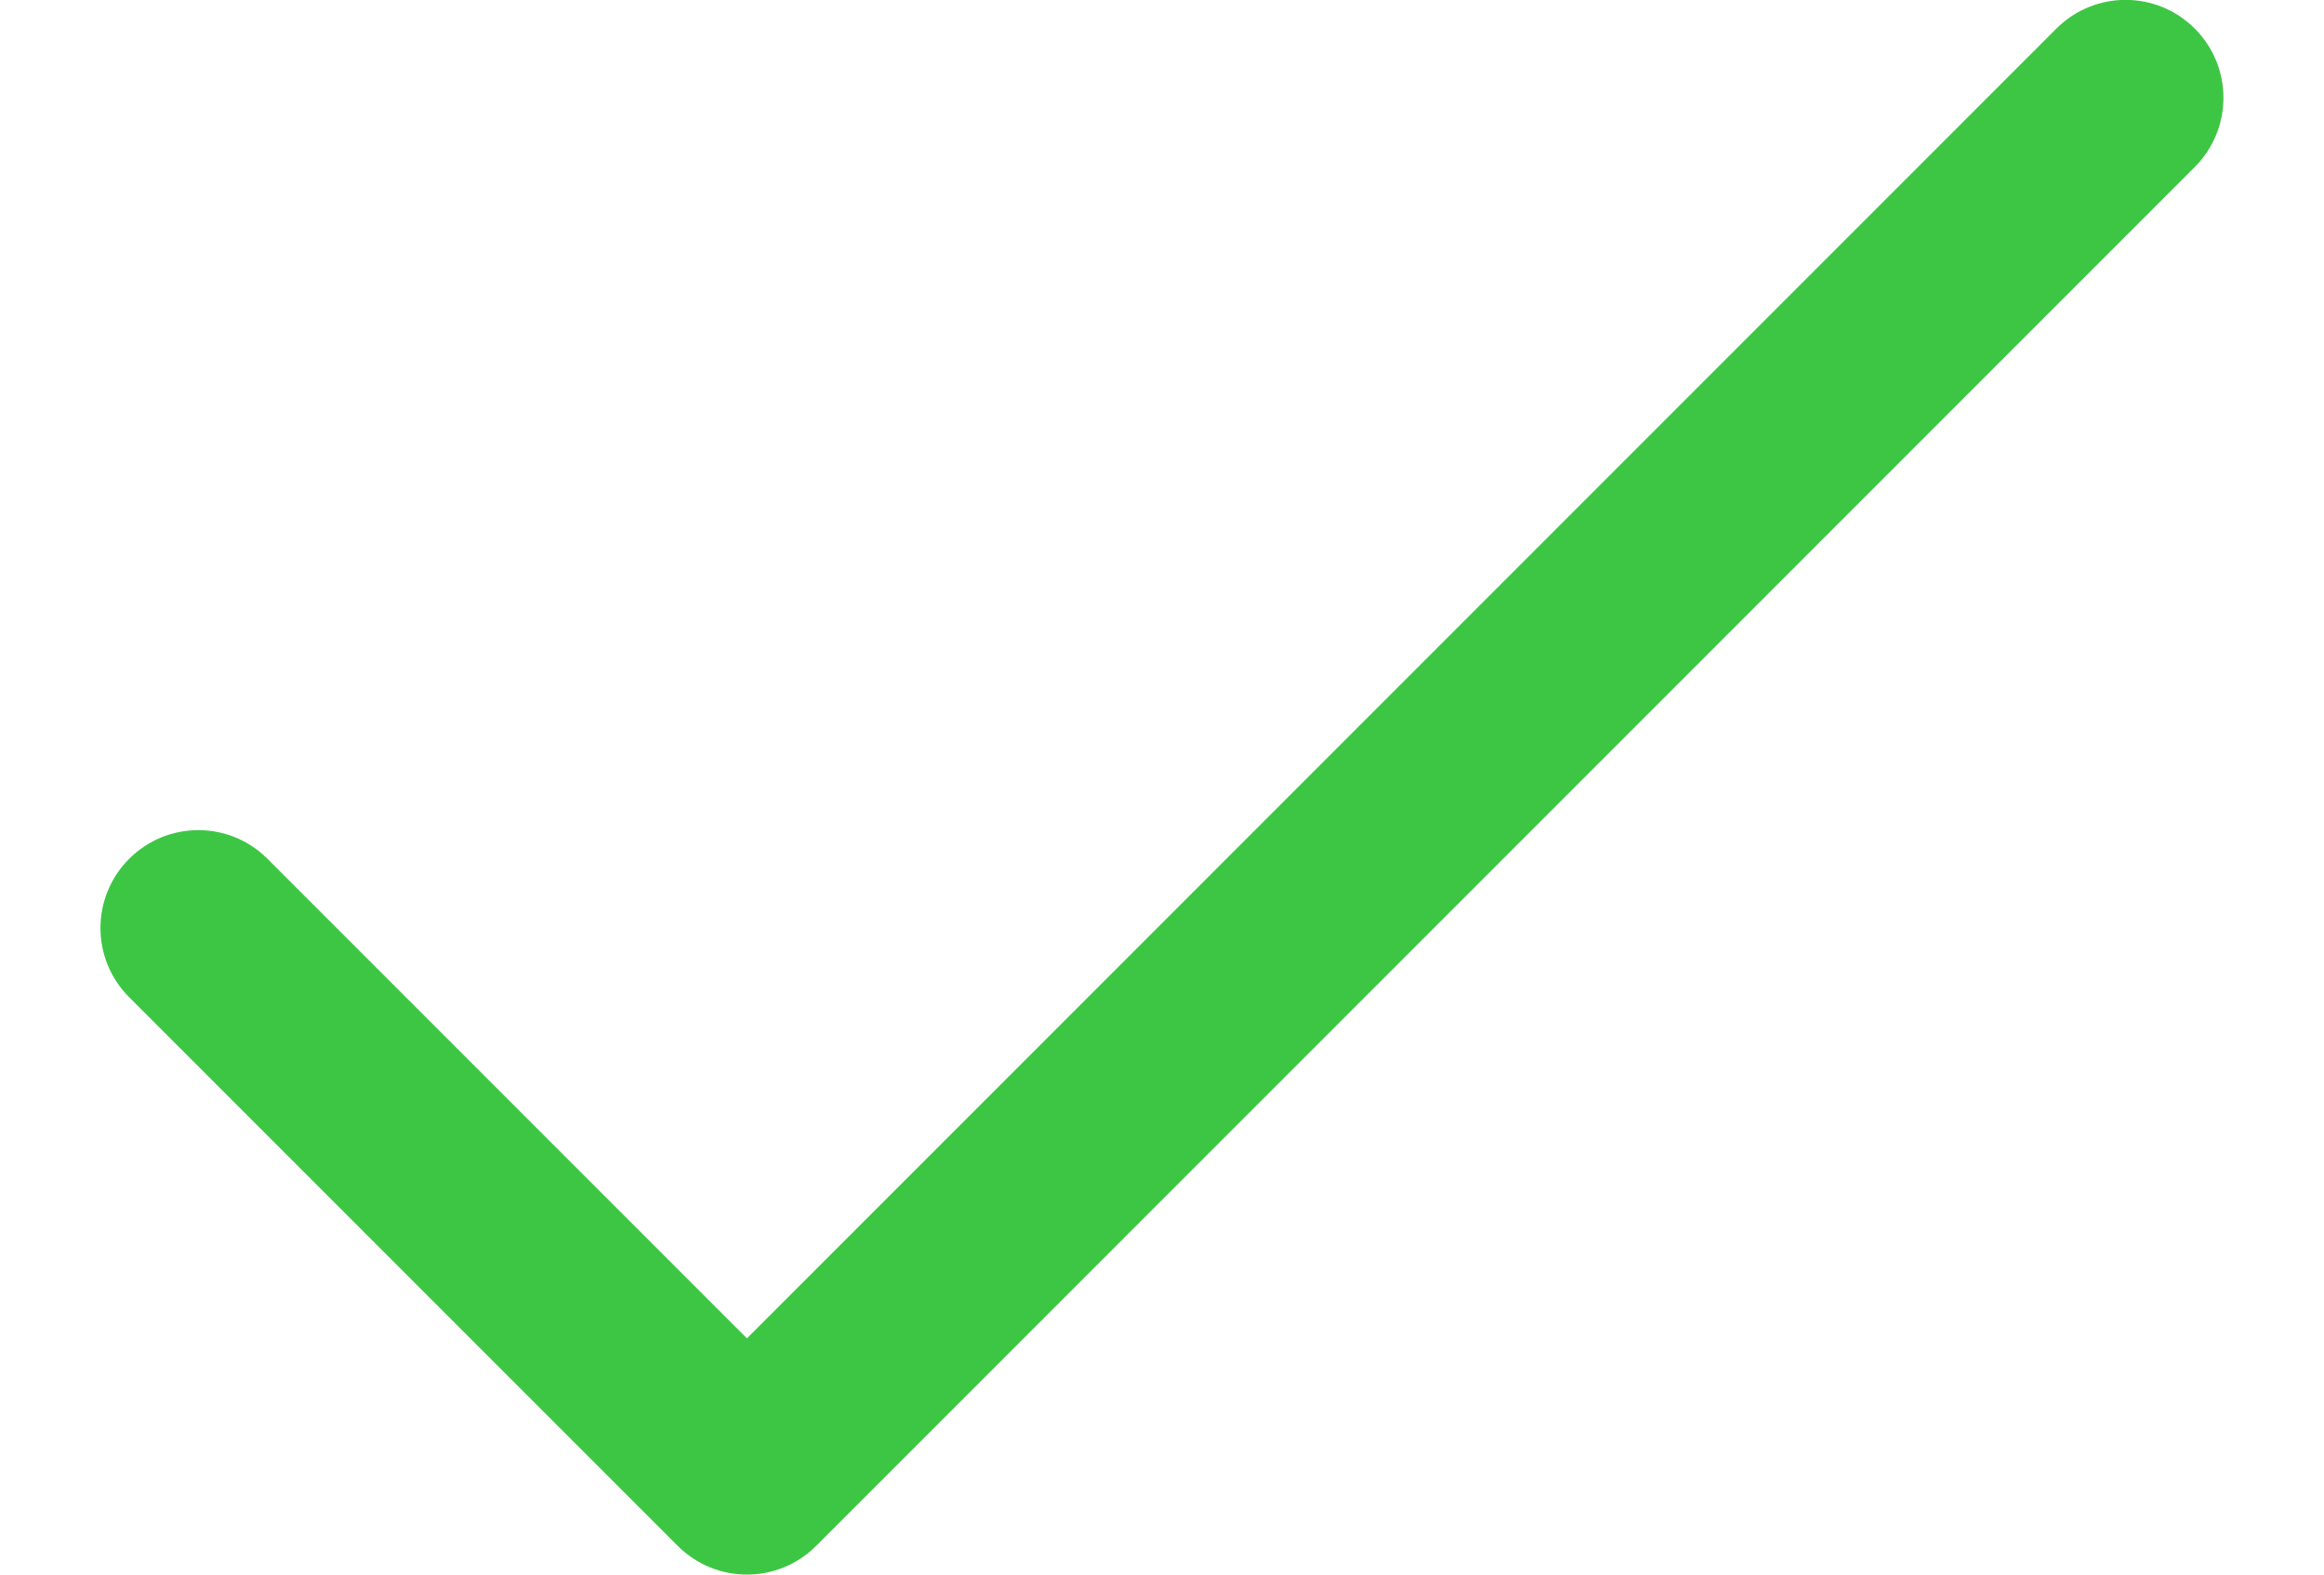
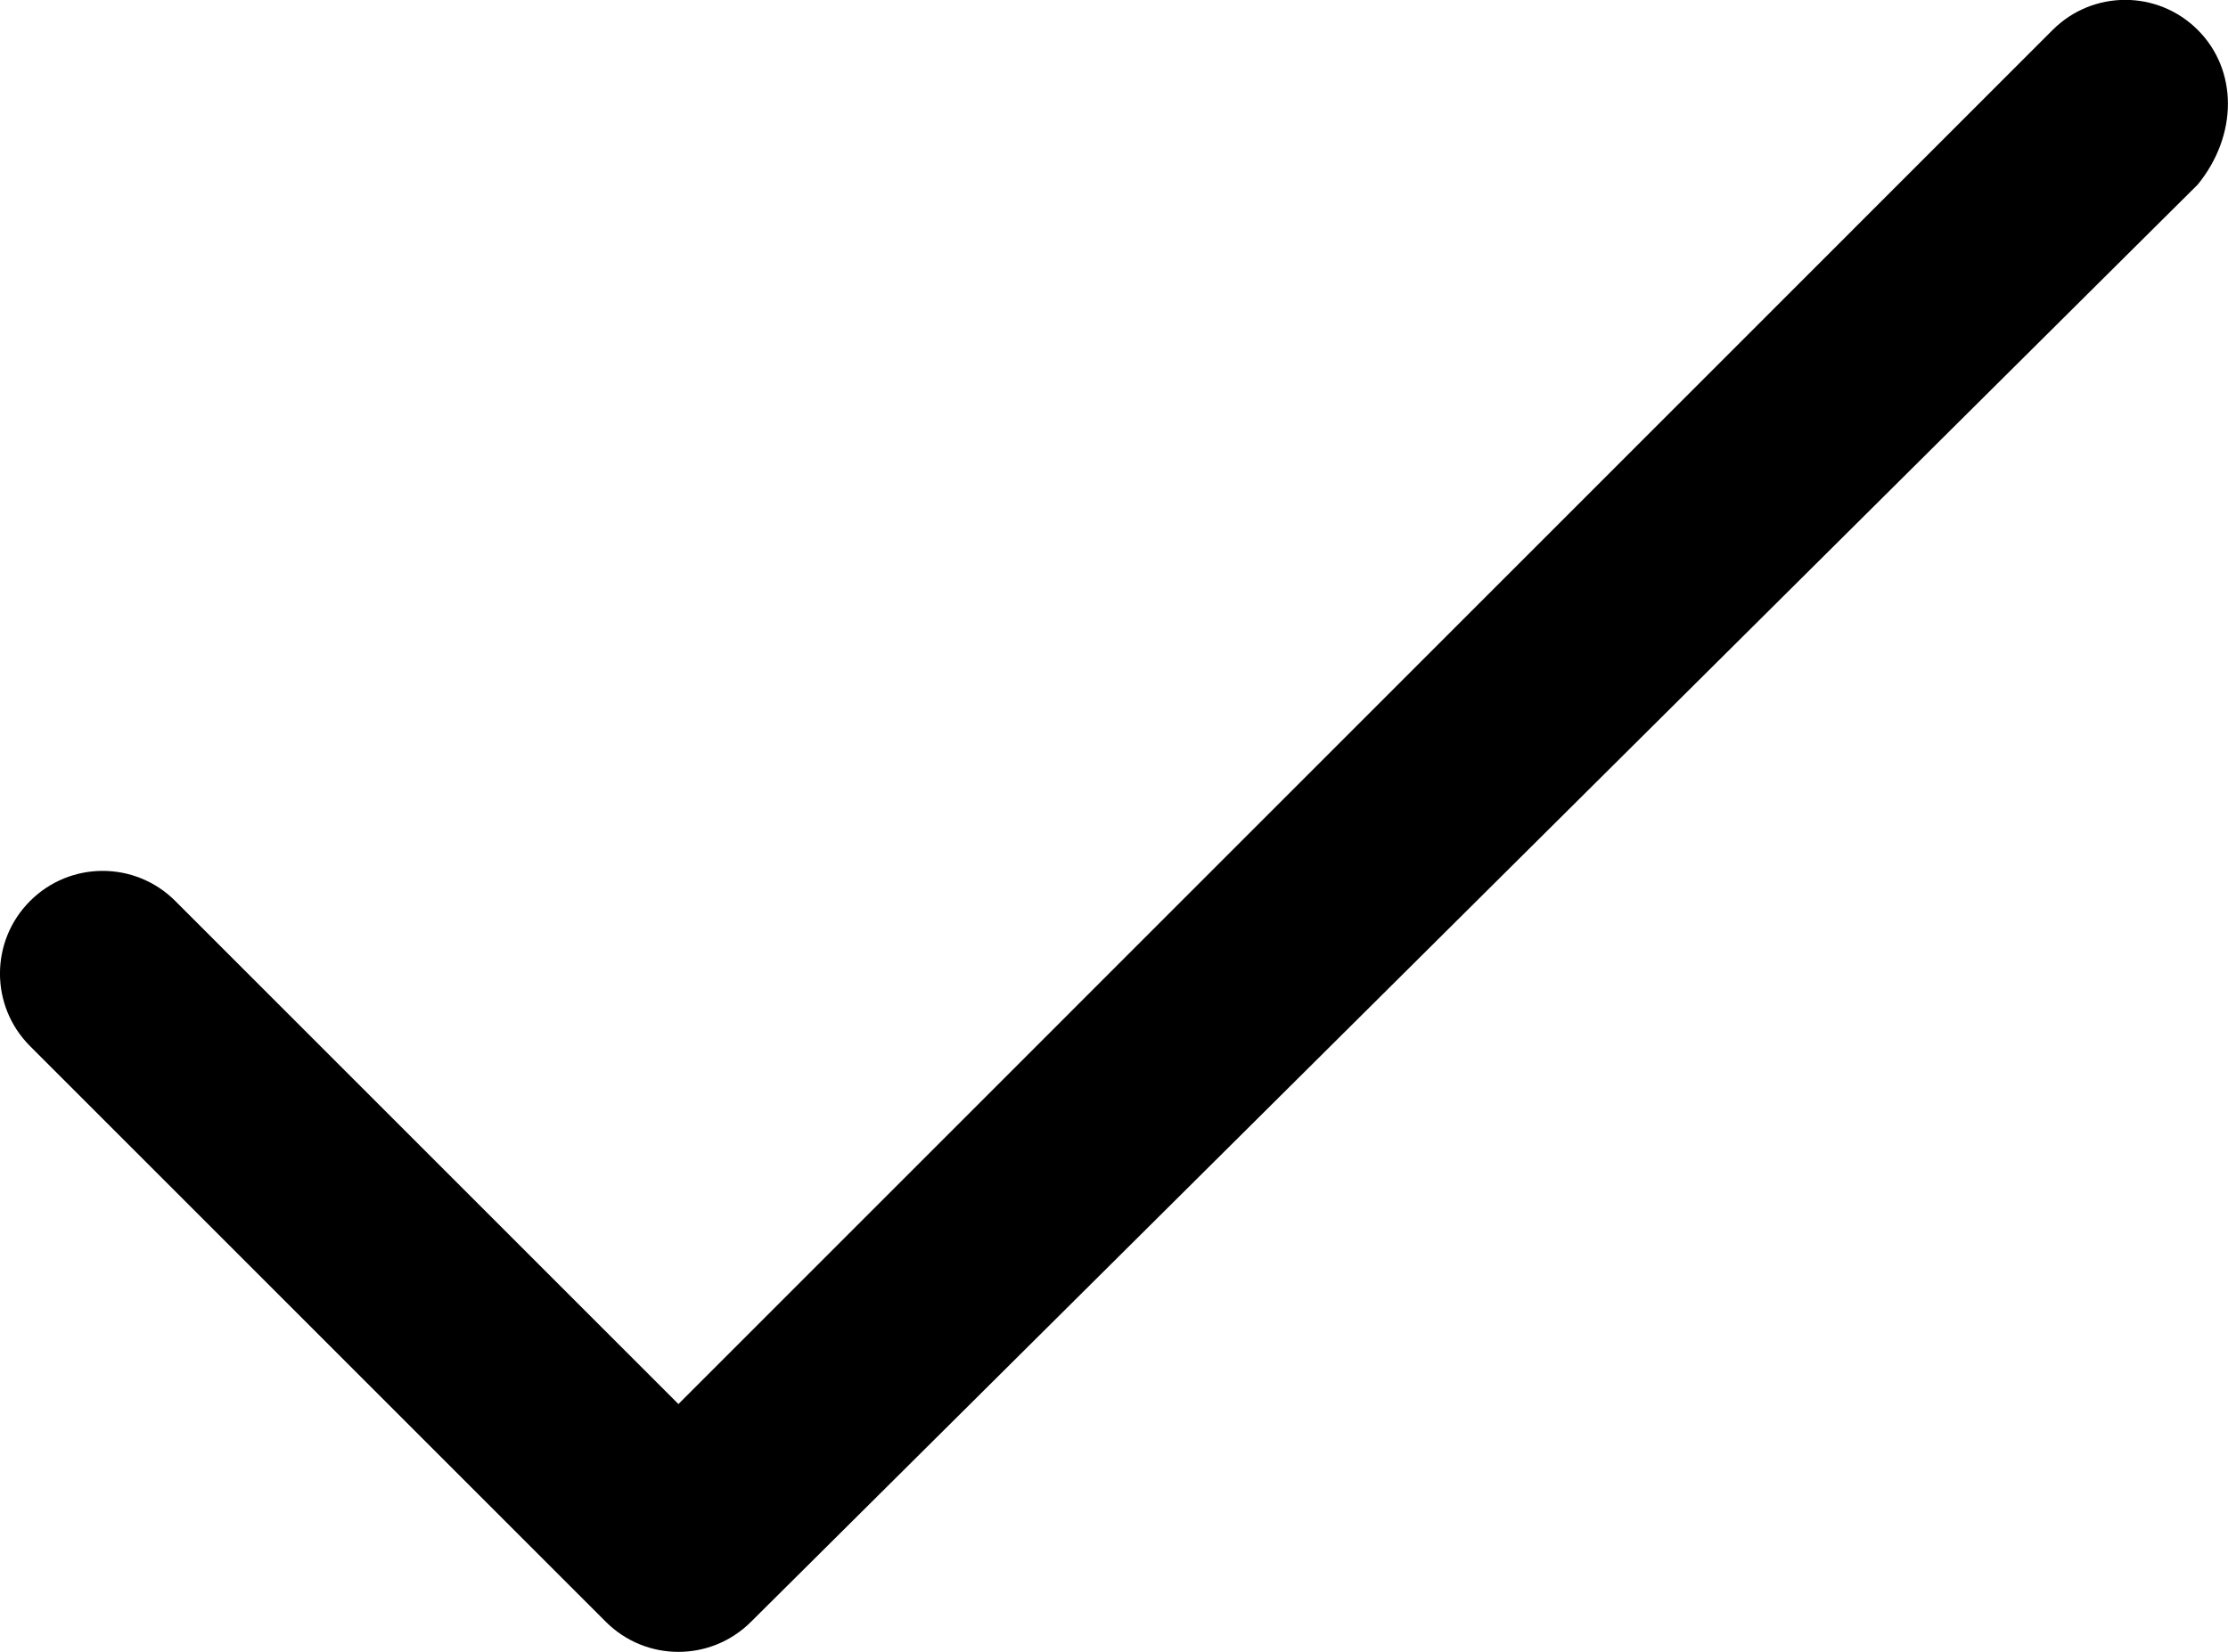
- <svg xmlns="http://www.w3.org/2000/svg" version="1.0" id="Layer_1" x="0px" y="0px" width="31px" height="21px" viewBox="-82.357 4.875 21.698 16.09" enable-background="new -82.357 4.875 21.698 16.09" xml:space="preserve">
-   <path fill="#3dc644" d="M-60.953,5.167c-0.391-0.391-1.023-0.391-1.414,0L-75.75,18.551l-4.9-4.9c-0.391-0.391-1.023-0.391-1.414,0  s-0.391,1.023,0,1.414l5.607,5.607c0.195,0.195,0.451,0.293,0.707,0.293s0.512-0.098,0.707-0.293l14.09-14.09  C-60.562,6.191-60.562,5.558-60.953,5.167z" />
+ <svg xmlns="http://www.w3.org/2000/svg" version="1.0" id="Layer_1" x="0px" y="0px" width="21.698px" height="16.09px" viewBox="-82.357 4.875 21.698 16.09" enable-background="new -82.357 4.875 21.698 16.09" xml:space="preserve">
+   <path d="M-60.953,5.167c-0.391-0.391-1.023-0.391-1.414,0L-75.75,18.551l-4.9-4.9c-0.391-0.391-1.023-0.391-1.414,0 s-0.391,1.023,0,1.414l5.607,5.607c0.195,0.195,0.451,0.293,0.707,0.293s0.512-0.098,0.707-0.293l14.09-14.0 C-60.562,6.191-60.562,5.558-60.953,5.167z" />
</svg>
